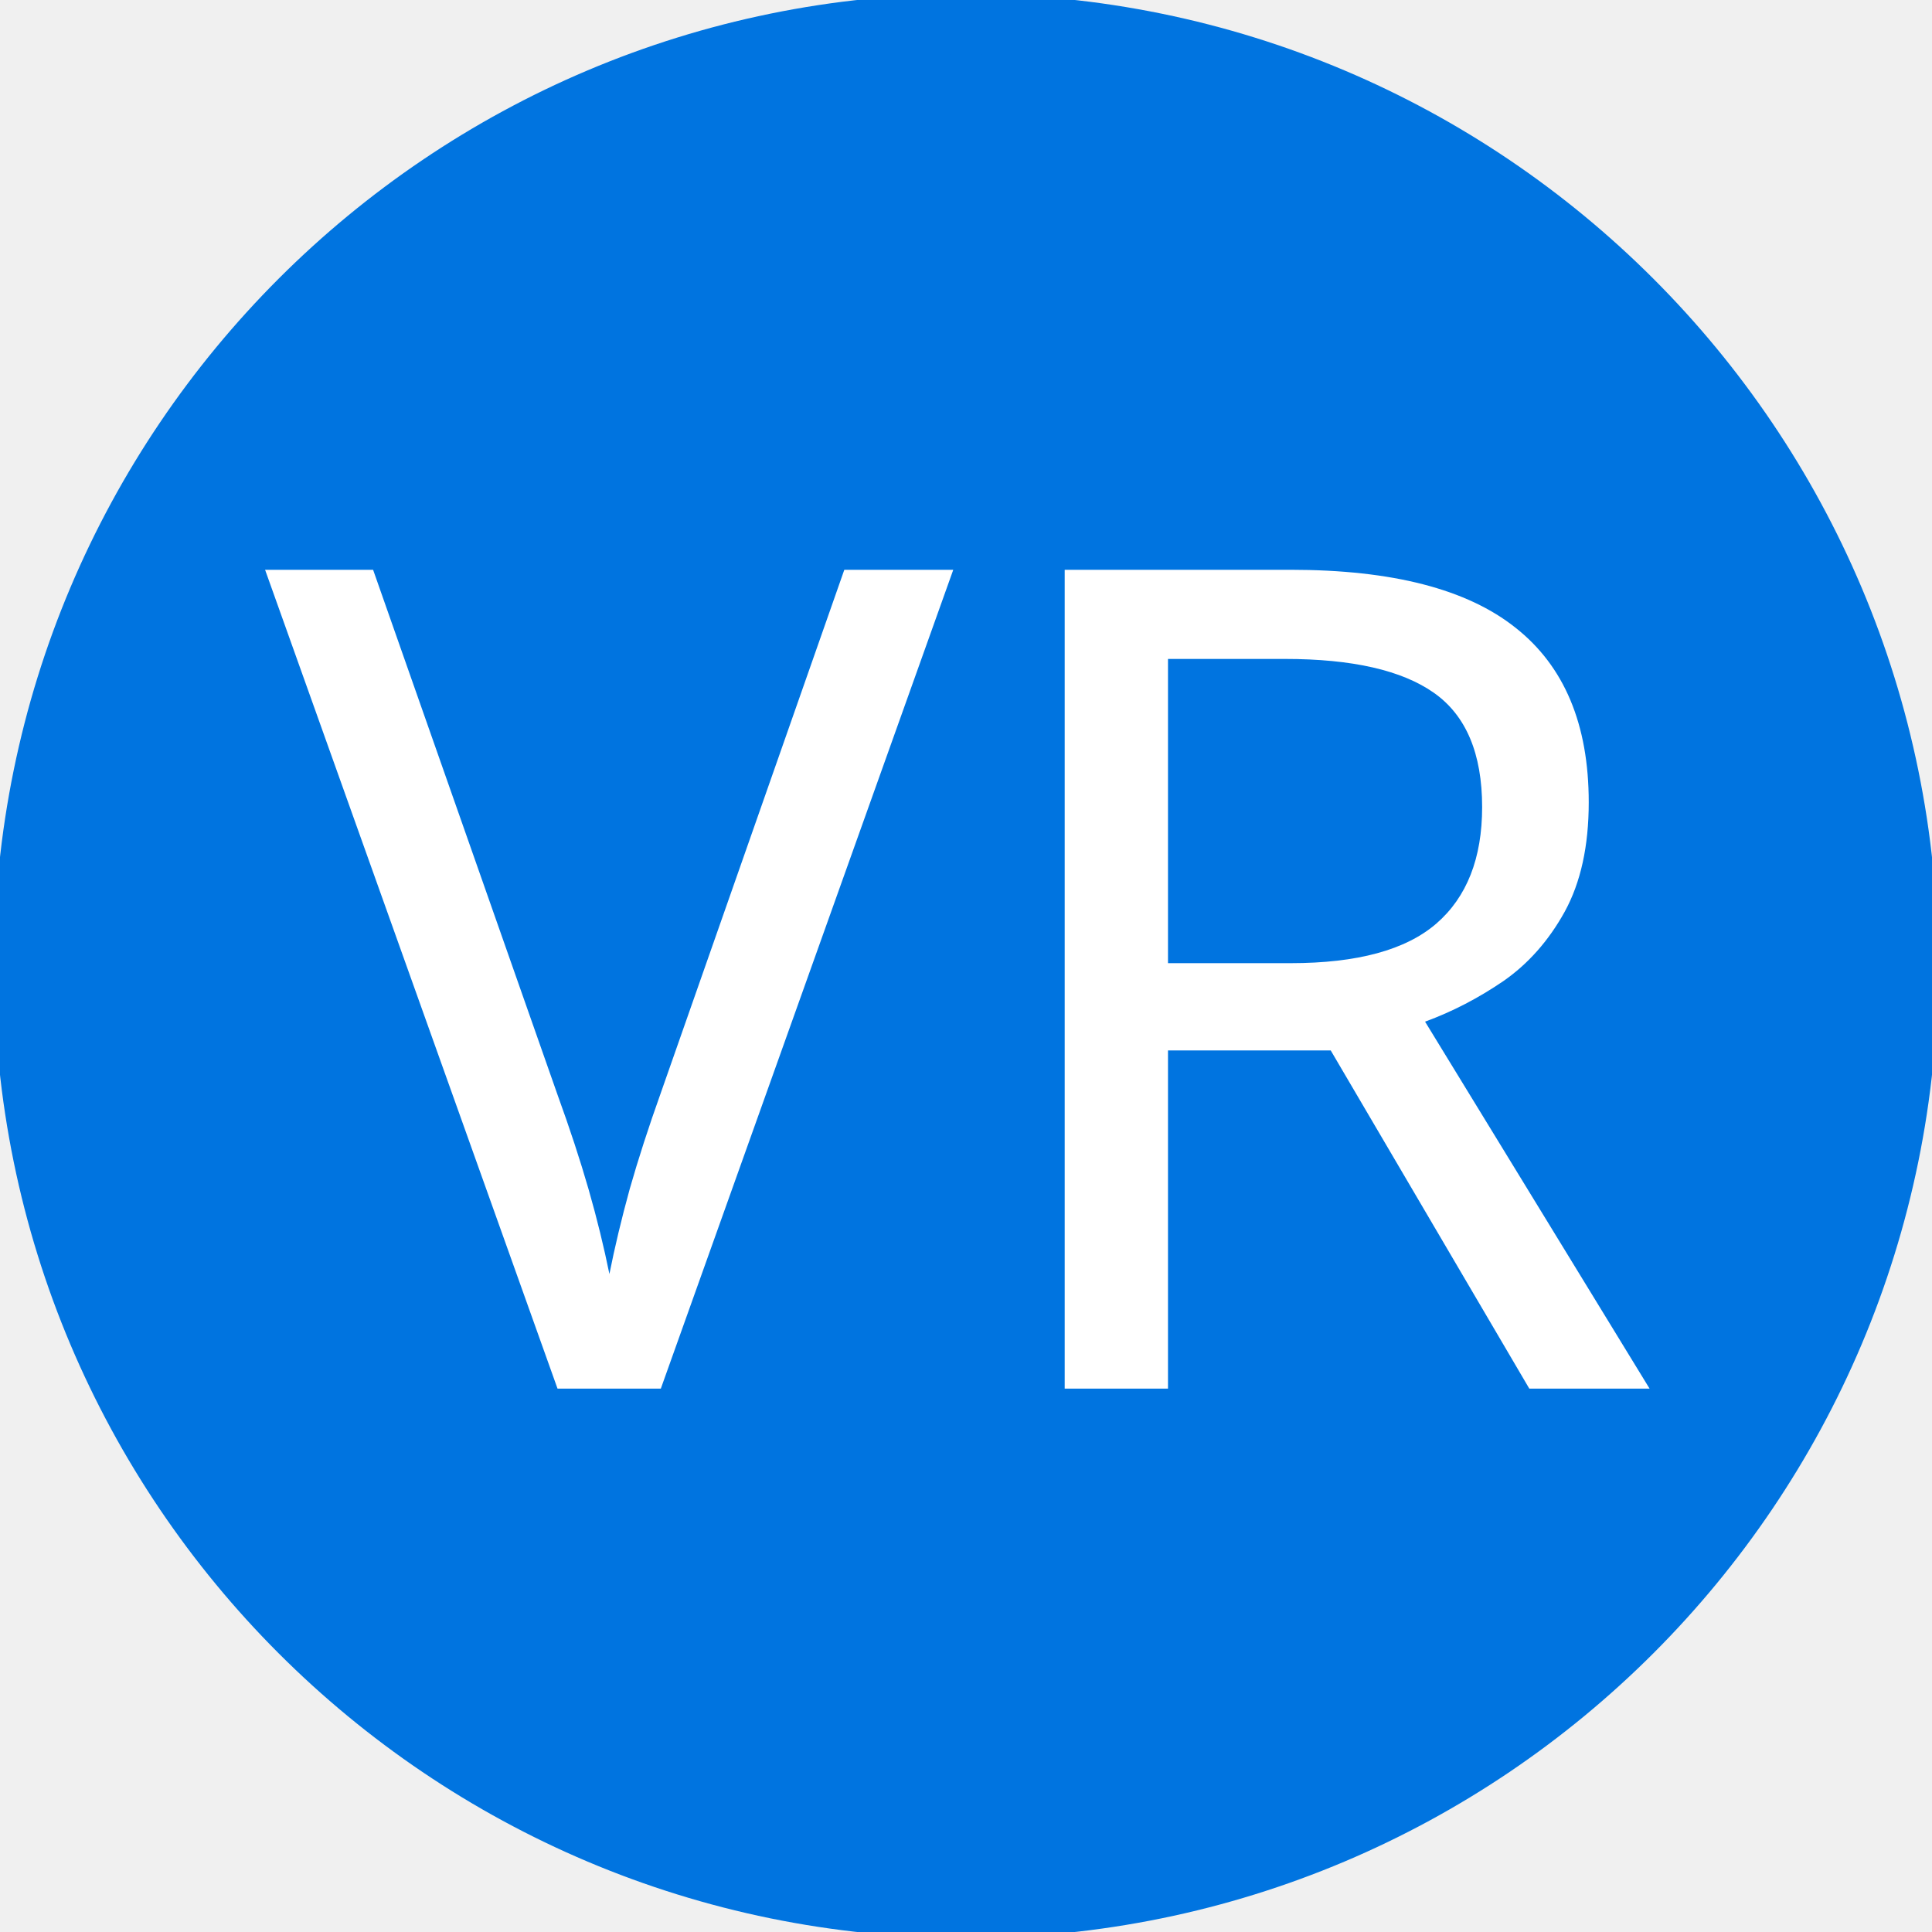
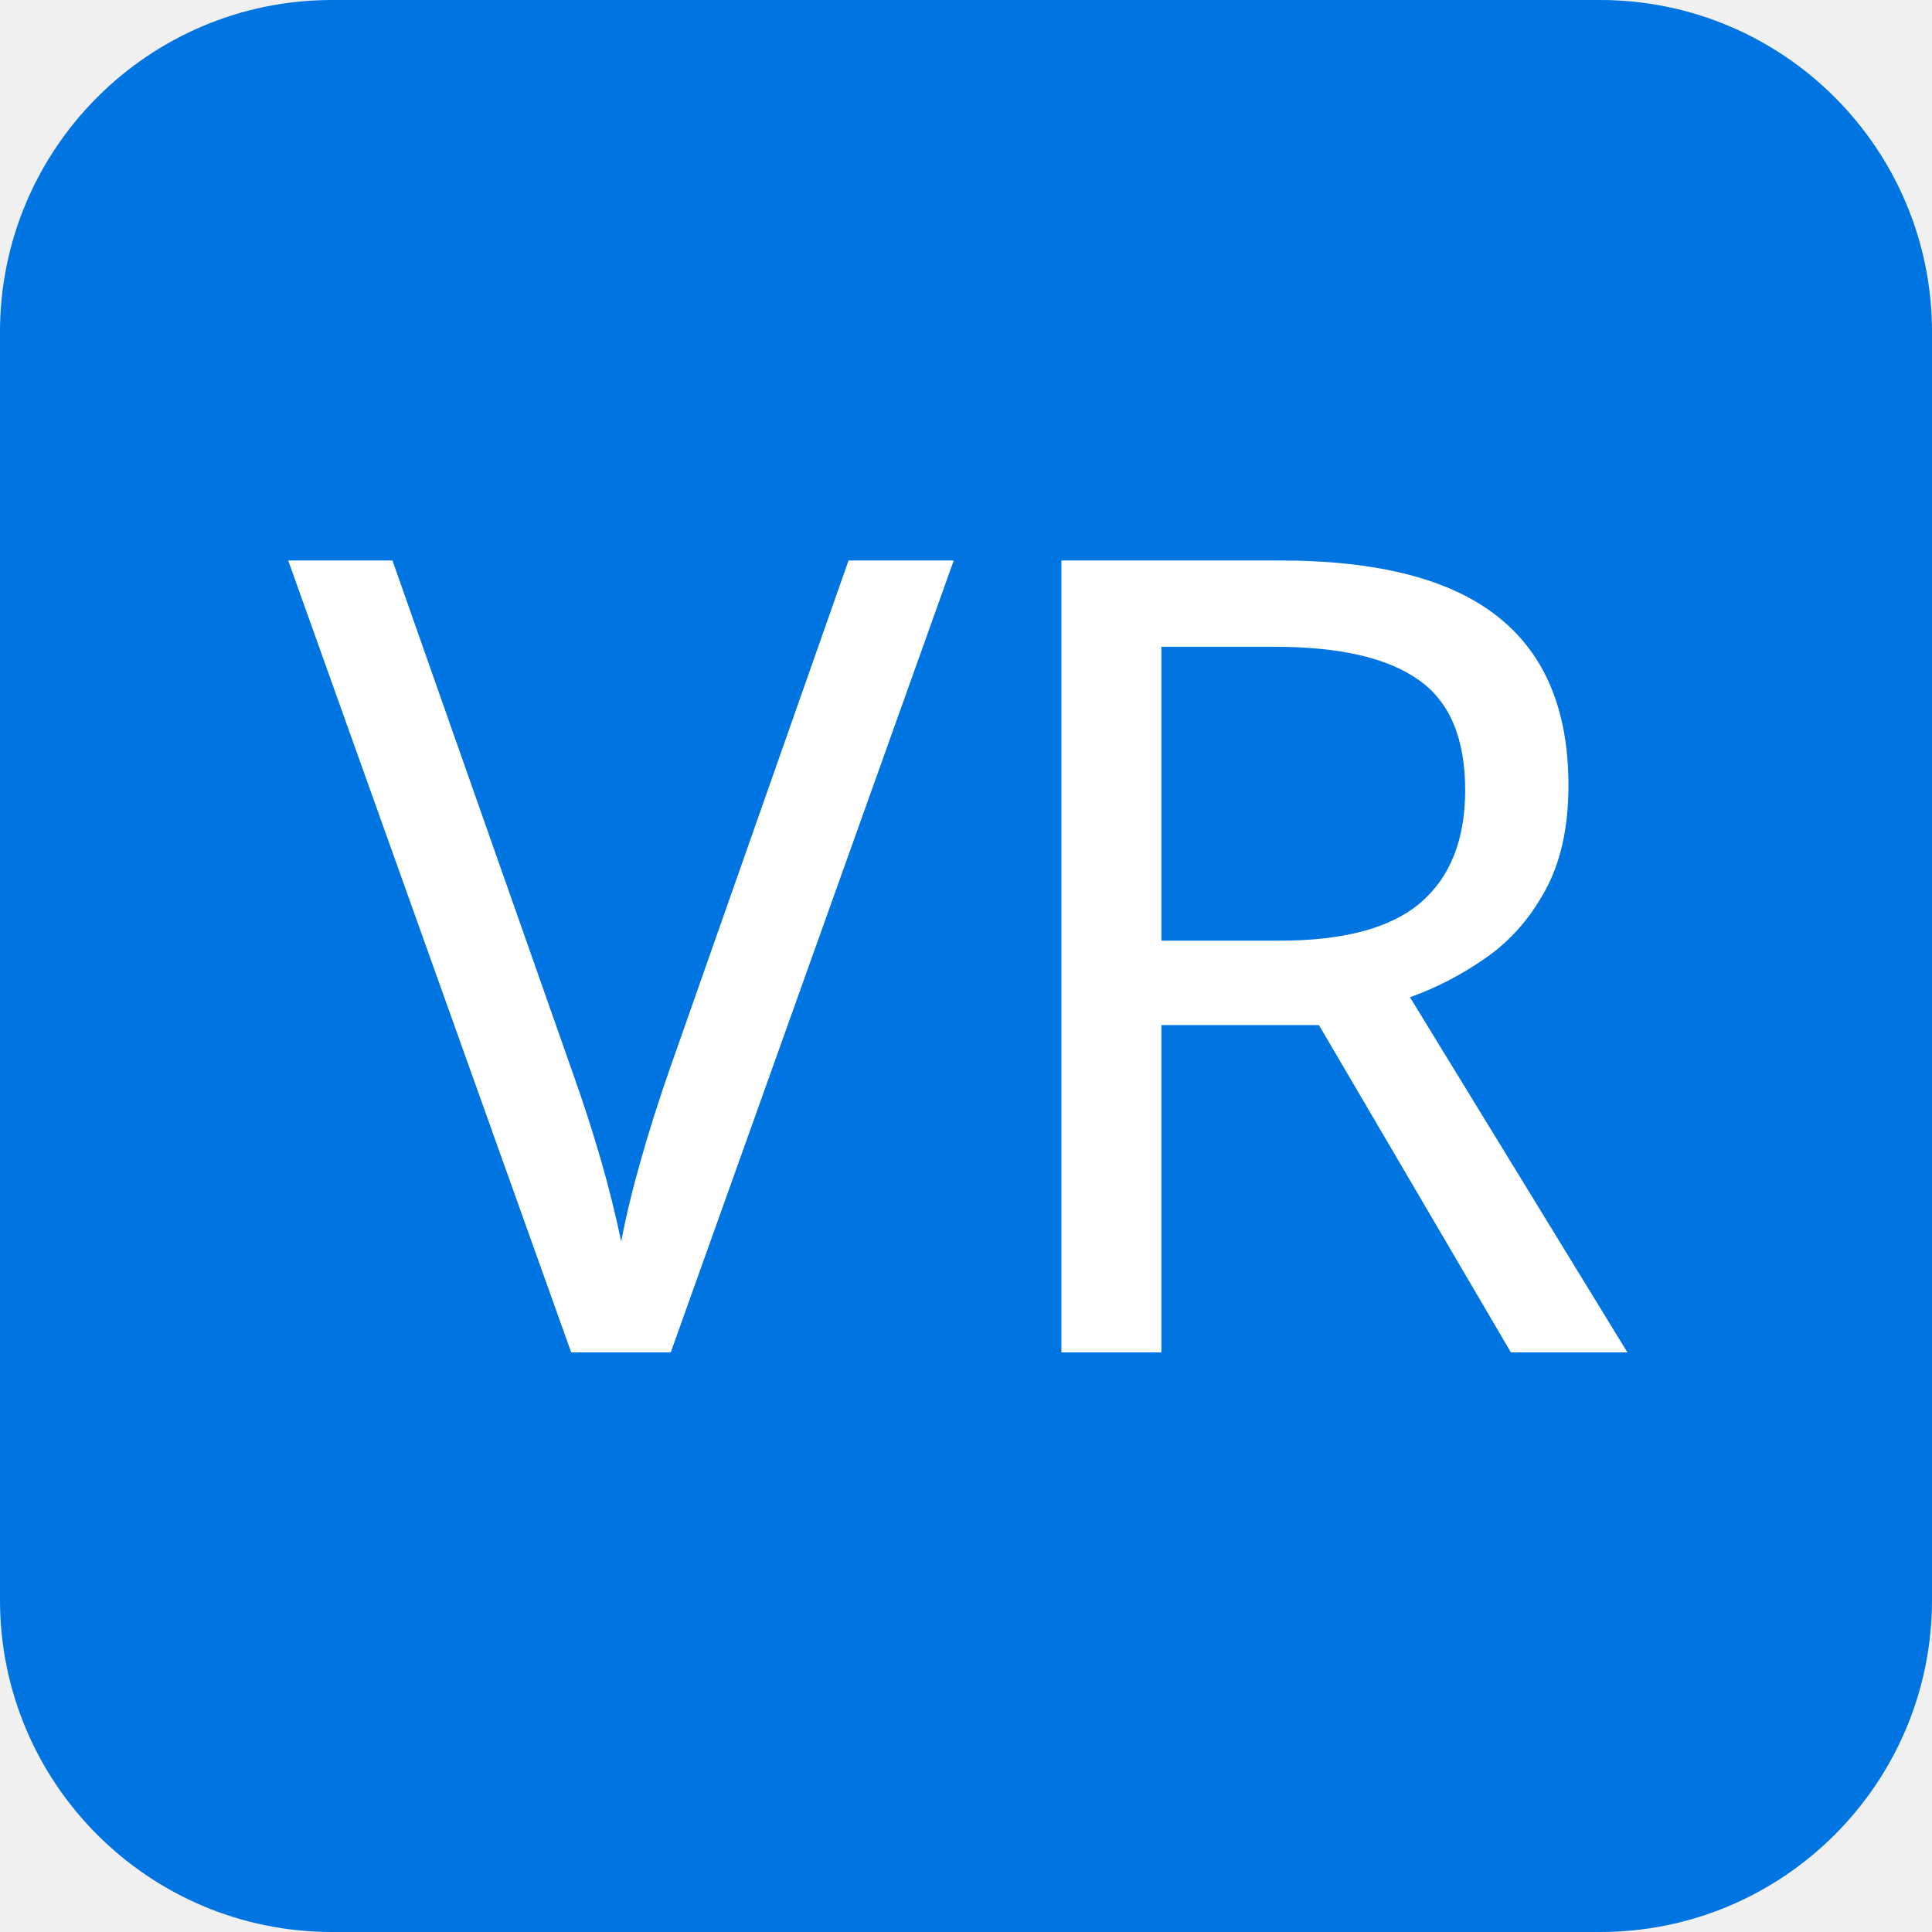
<svg xmlns="http://www.w3.org/2000/svg" viewBox="0 0 64 64">
-   <circle cx="32" cy="32" r="31.2" fill="#0074E0" stroke="#0074E0" stroke-width="2" />
-   <text x="32" y="46" text-anchor="middle" font-family="sans-serif" font-size="38" font-weight="normal" fill="#ffffff">VR</text>
+   <rect x="0" y="0" width="64" height="64" rx="11" ry="11" fill="#0074E0" />
+   <text x="32" y="44.8" text-anchor="middle" font-family="sans-serif" font-size="36.75" font-weight="normal" fill="#ffffff">VR</text>
</svg>
